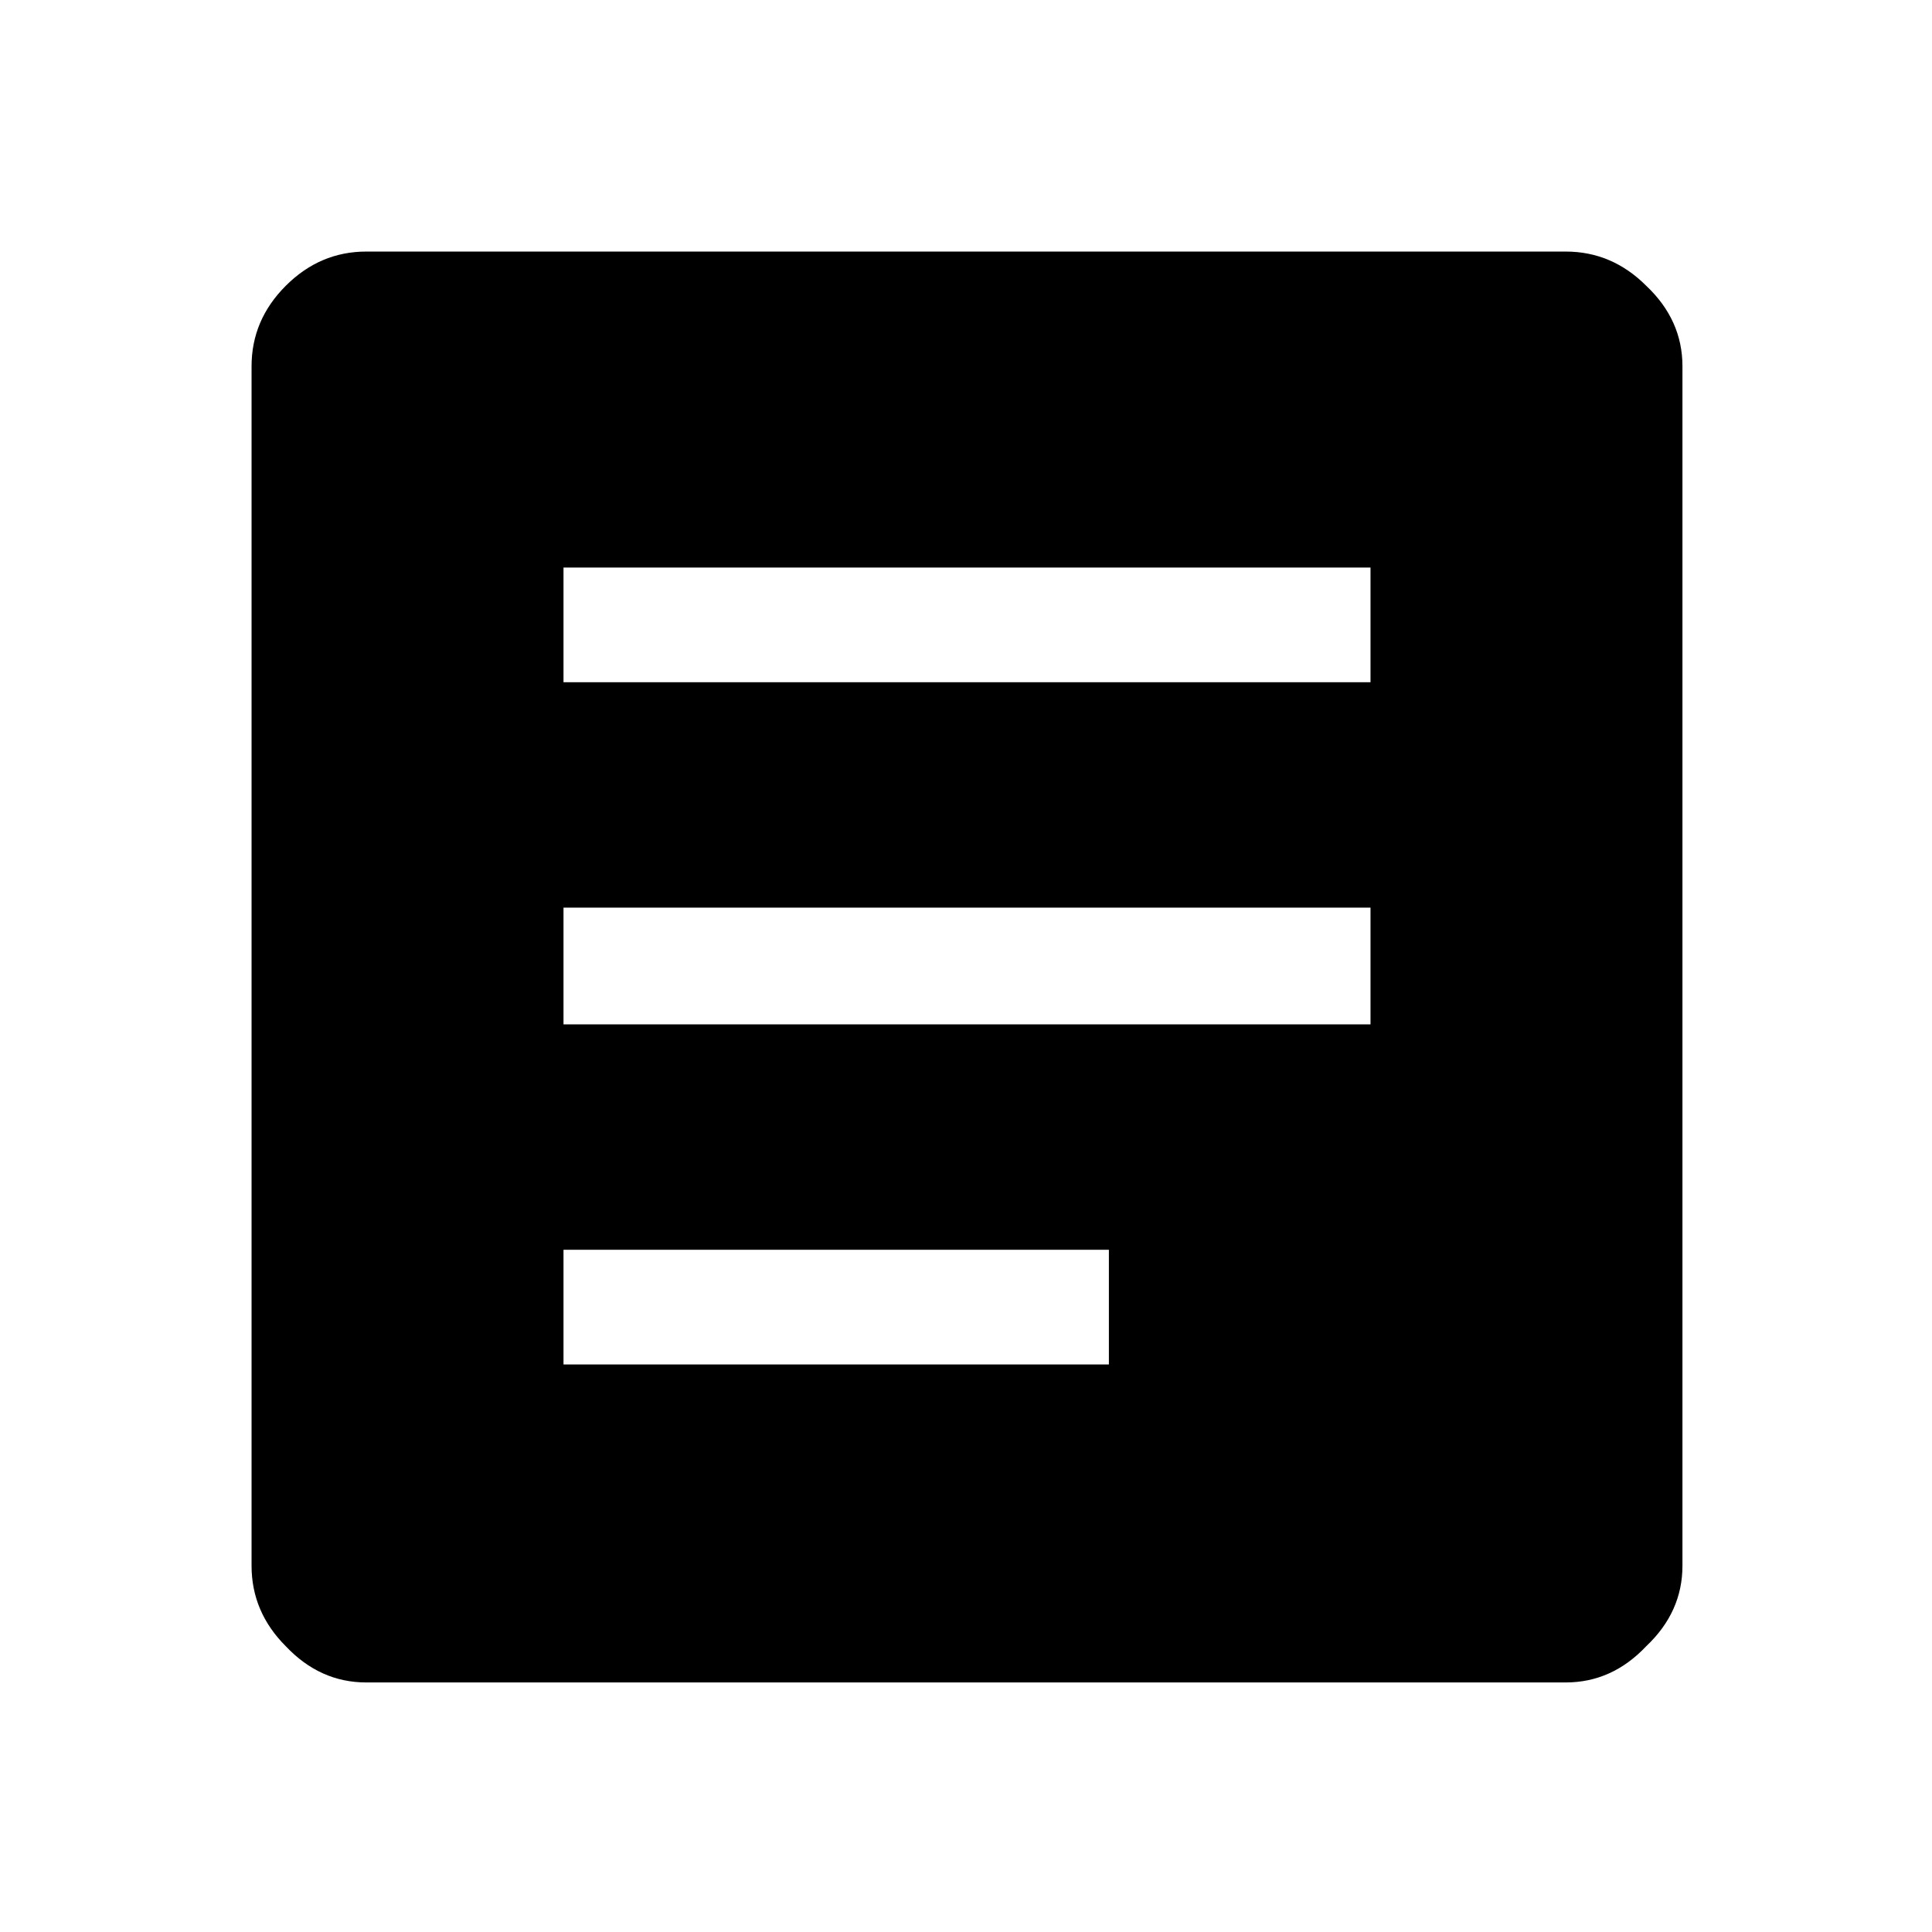
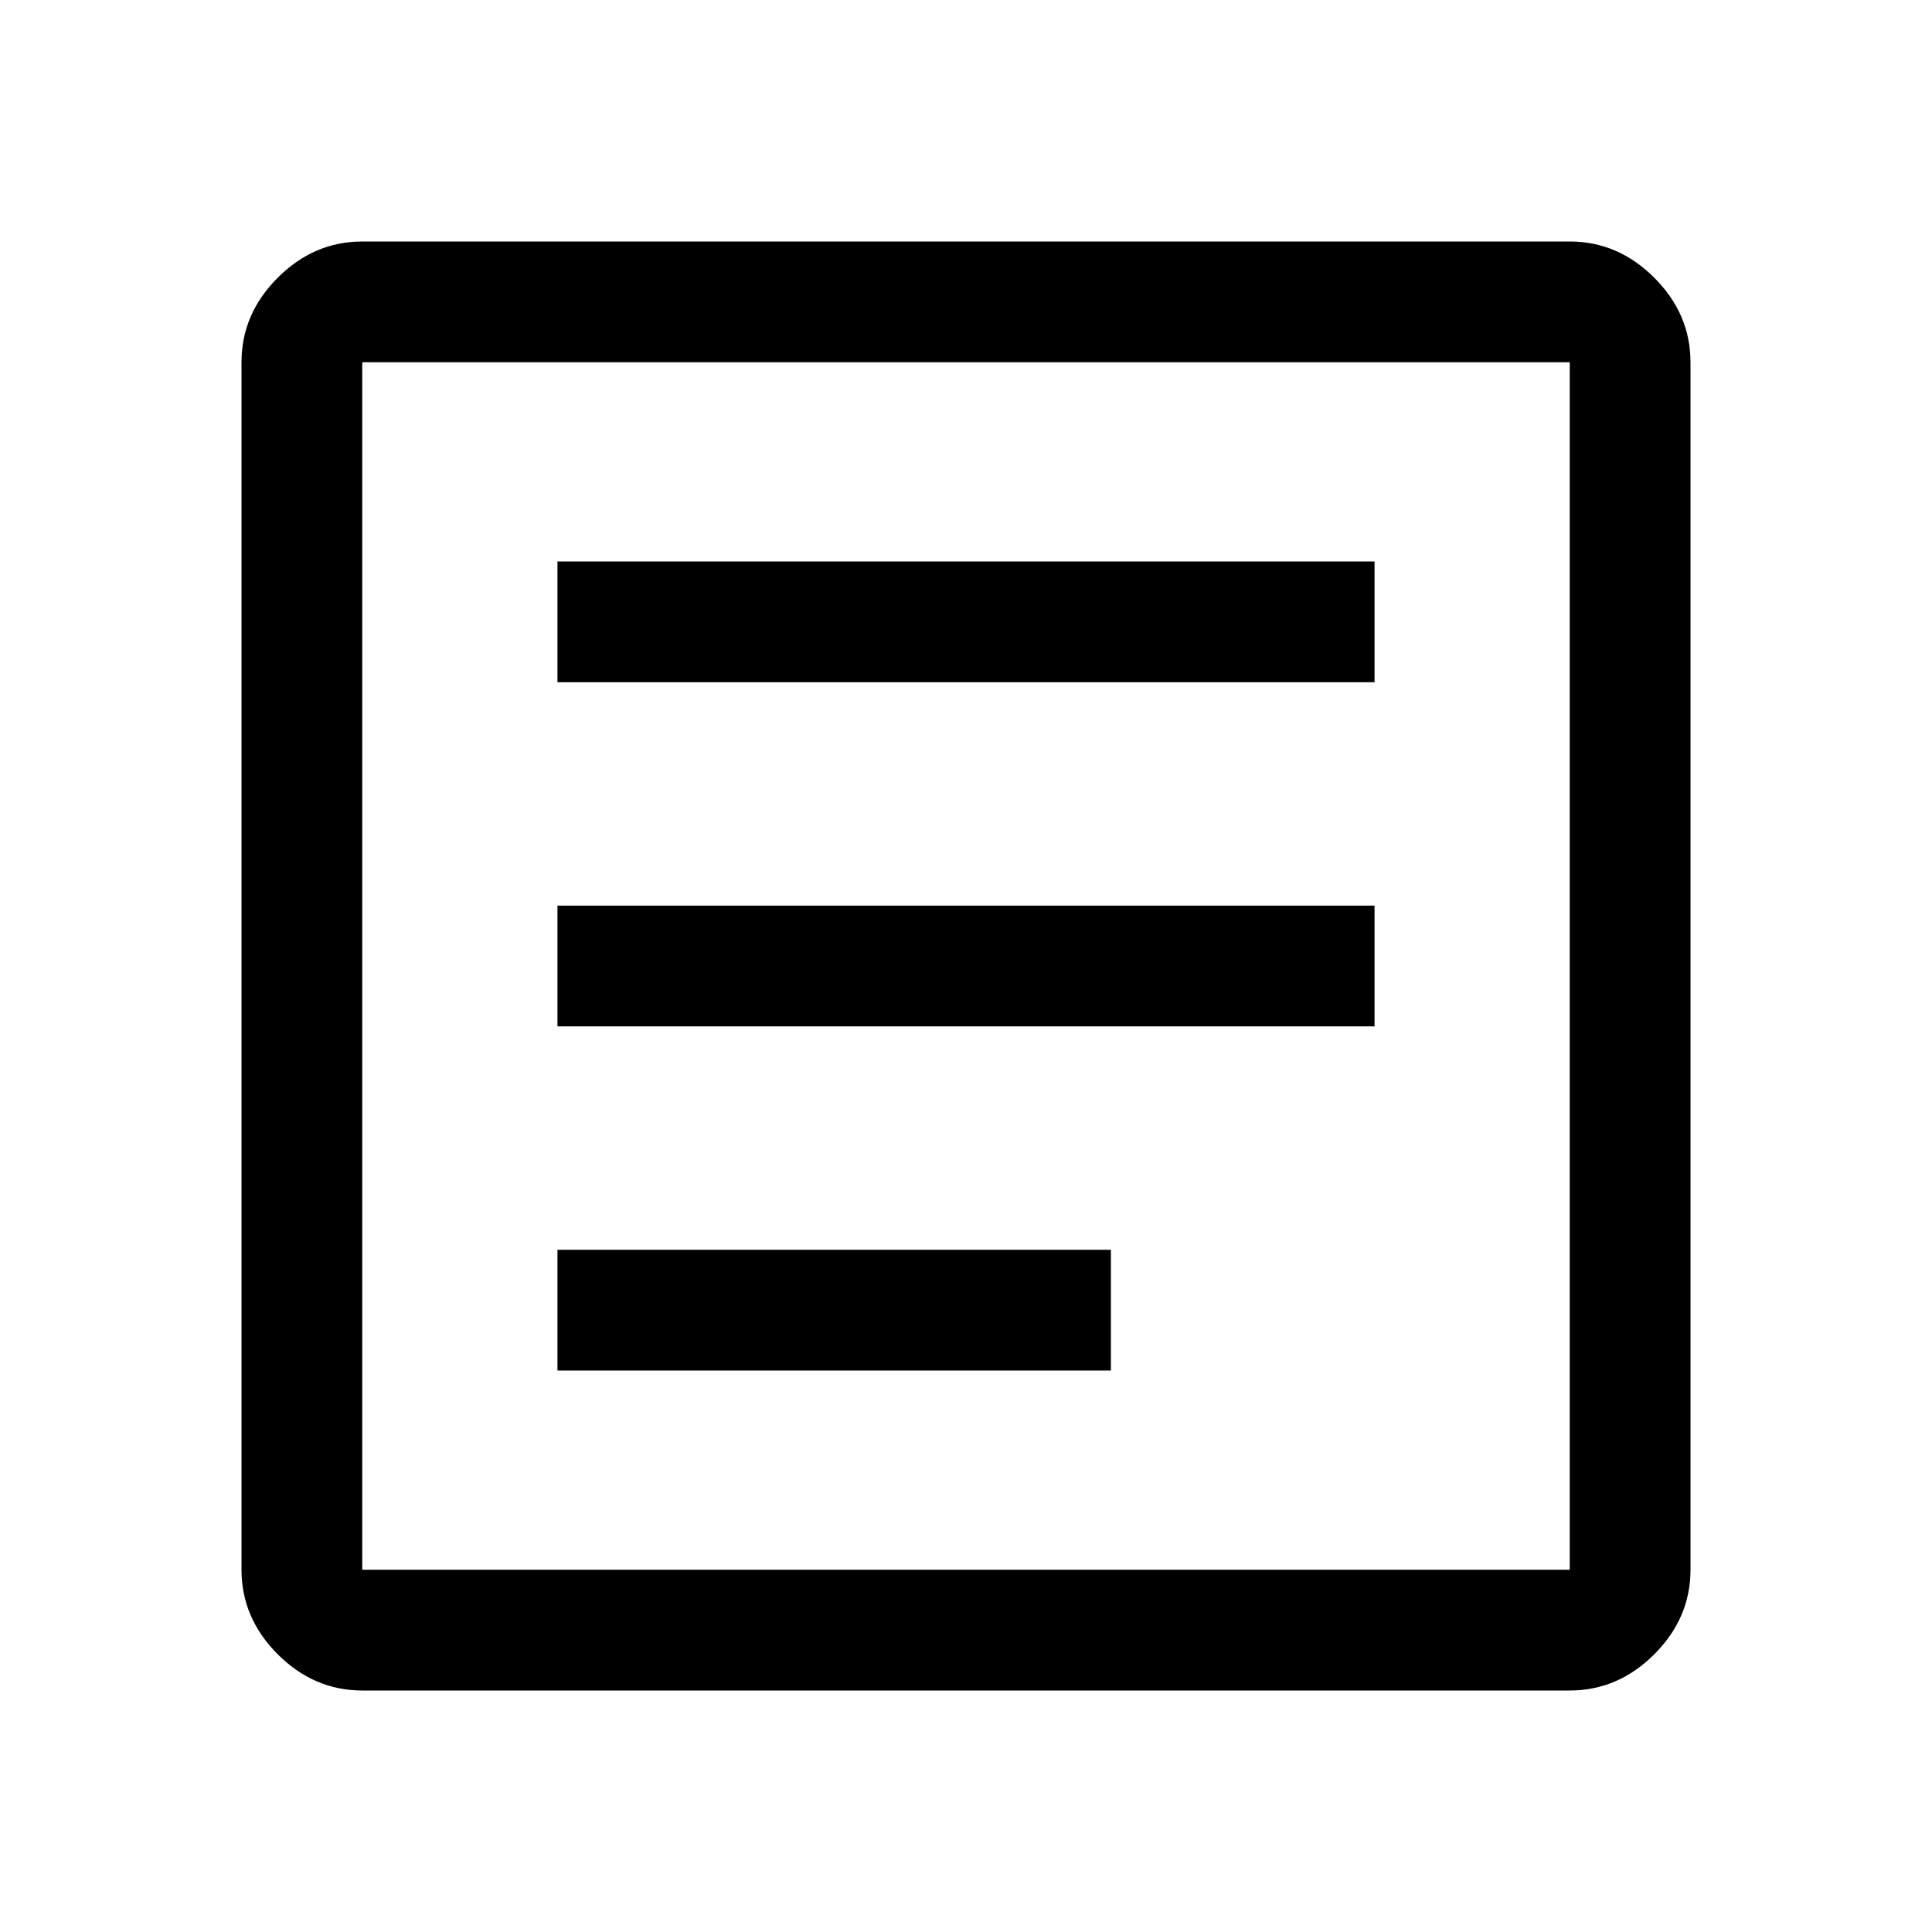
<svg xmlns="http://www.w3.org/2000/svg" viewBox="0 -960 960 960">
-   <path d="M280-282h271v-57H280v57Zm0-169h401v-58H280v58Zm0-170h401v-57H280v57Zm-98 497q-23 0-40-18-17-17-17-40v-596q0-23 17-40t40-17h596q23 0 40 17 18 17 18 40v596q0 23-18 40-17 18-40 18H182Z" />
+   <path d="M277-279h275v-60H277v60Zm0-171h406v-60H277v60Zm0-171h406v-60H277v60Zm-97 501q-24 0-42-18t-18-42v-600q0-24 18-42t42-18h600q24 0 42 18t18 42v600q0 24-18 42t-42 18H180Zm0-60h600v-600H180v600Zm0-600v600-600Z" />
</svg>
